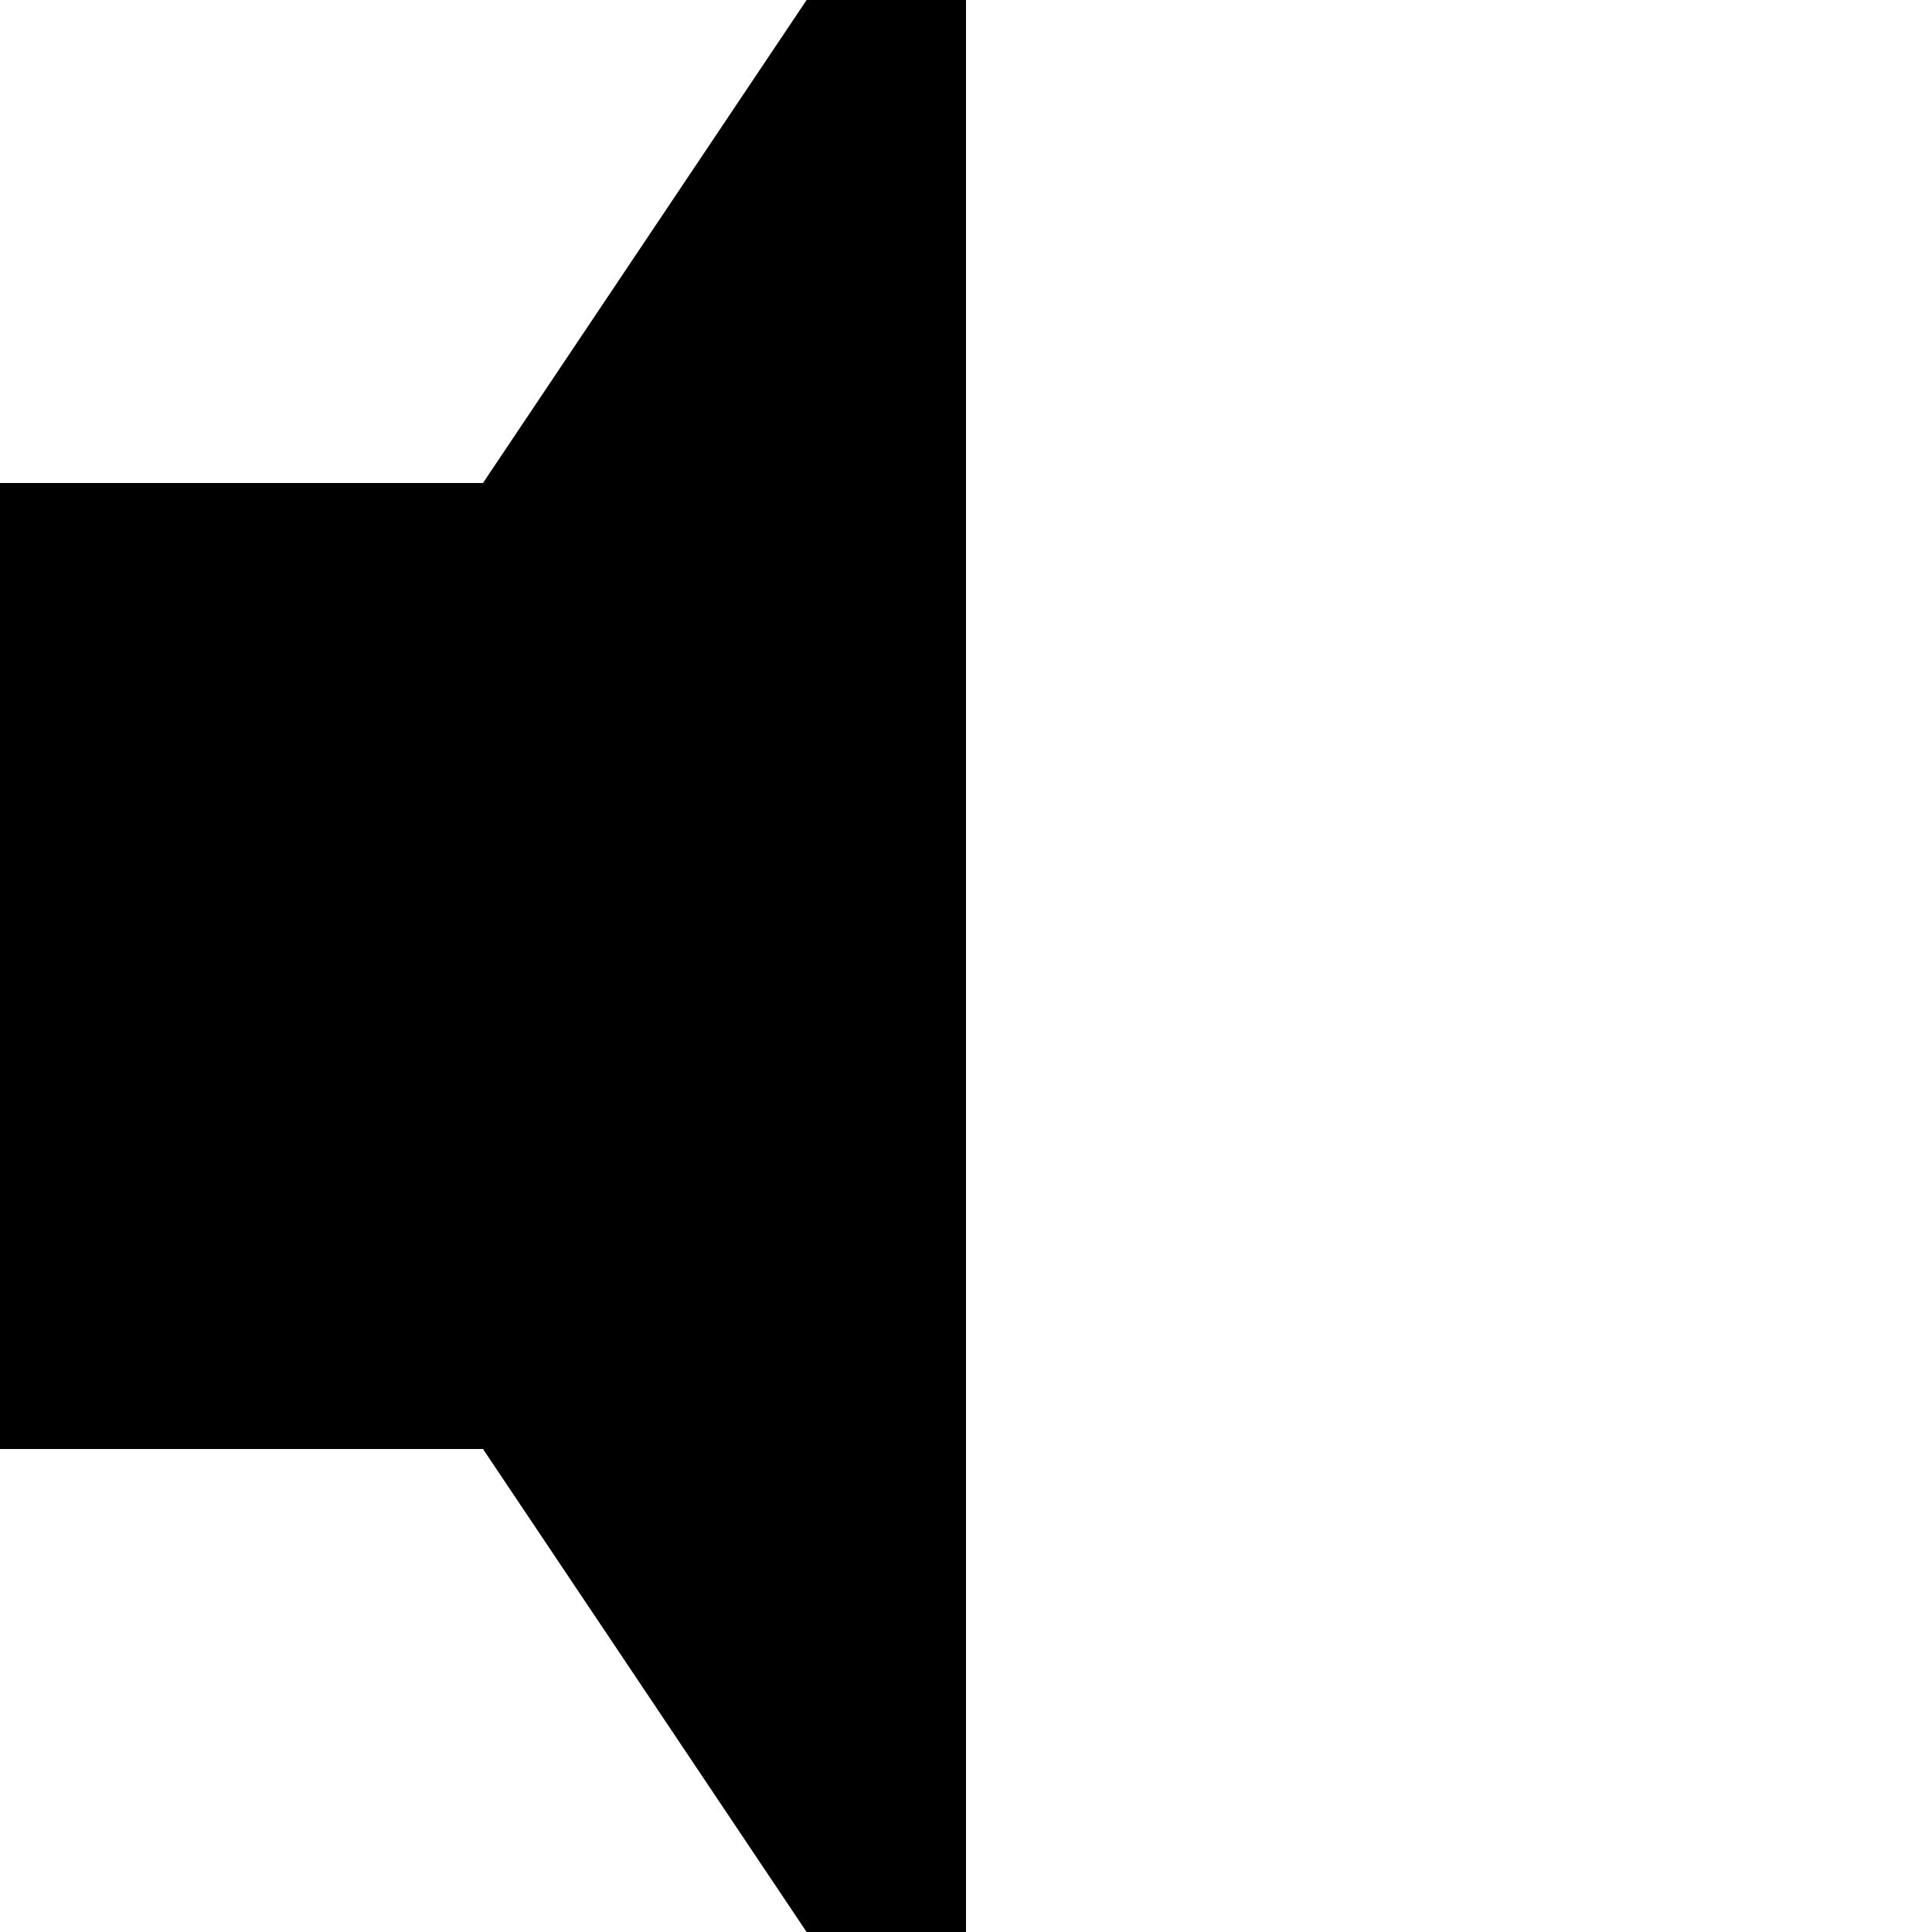
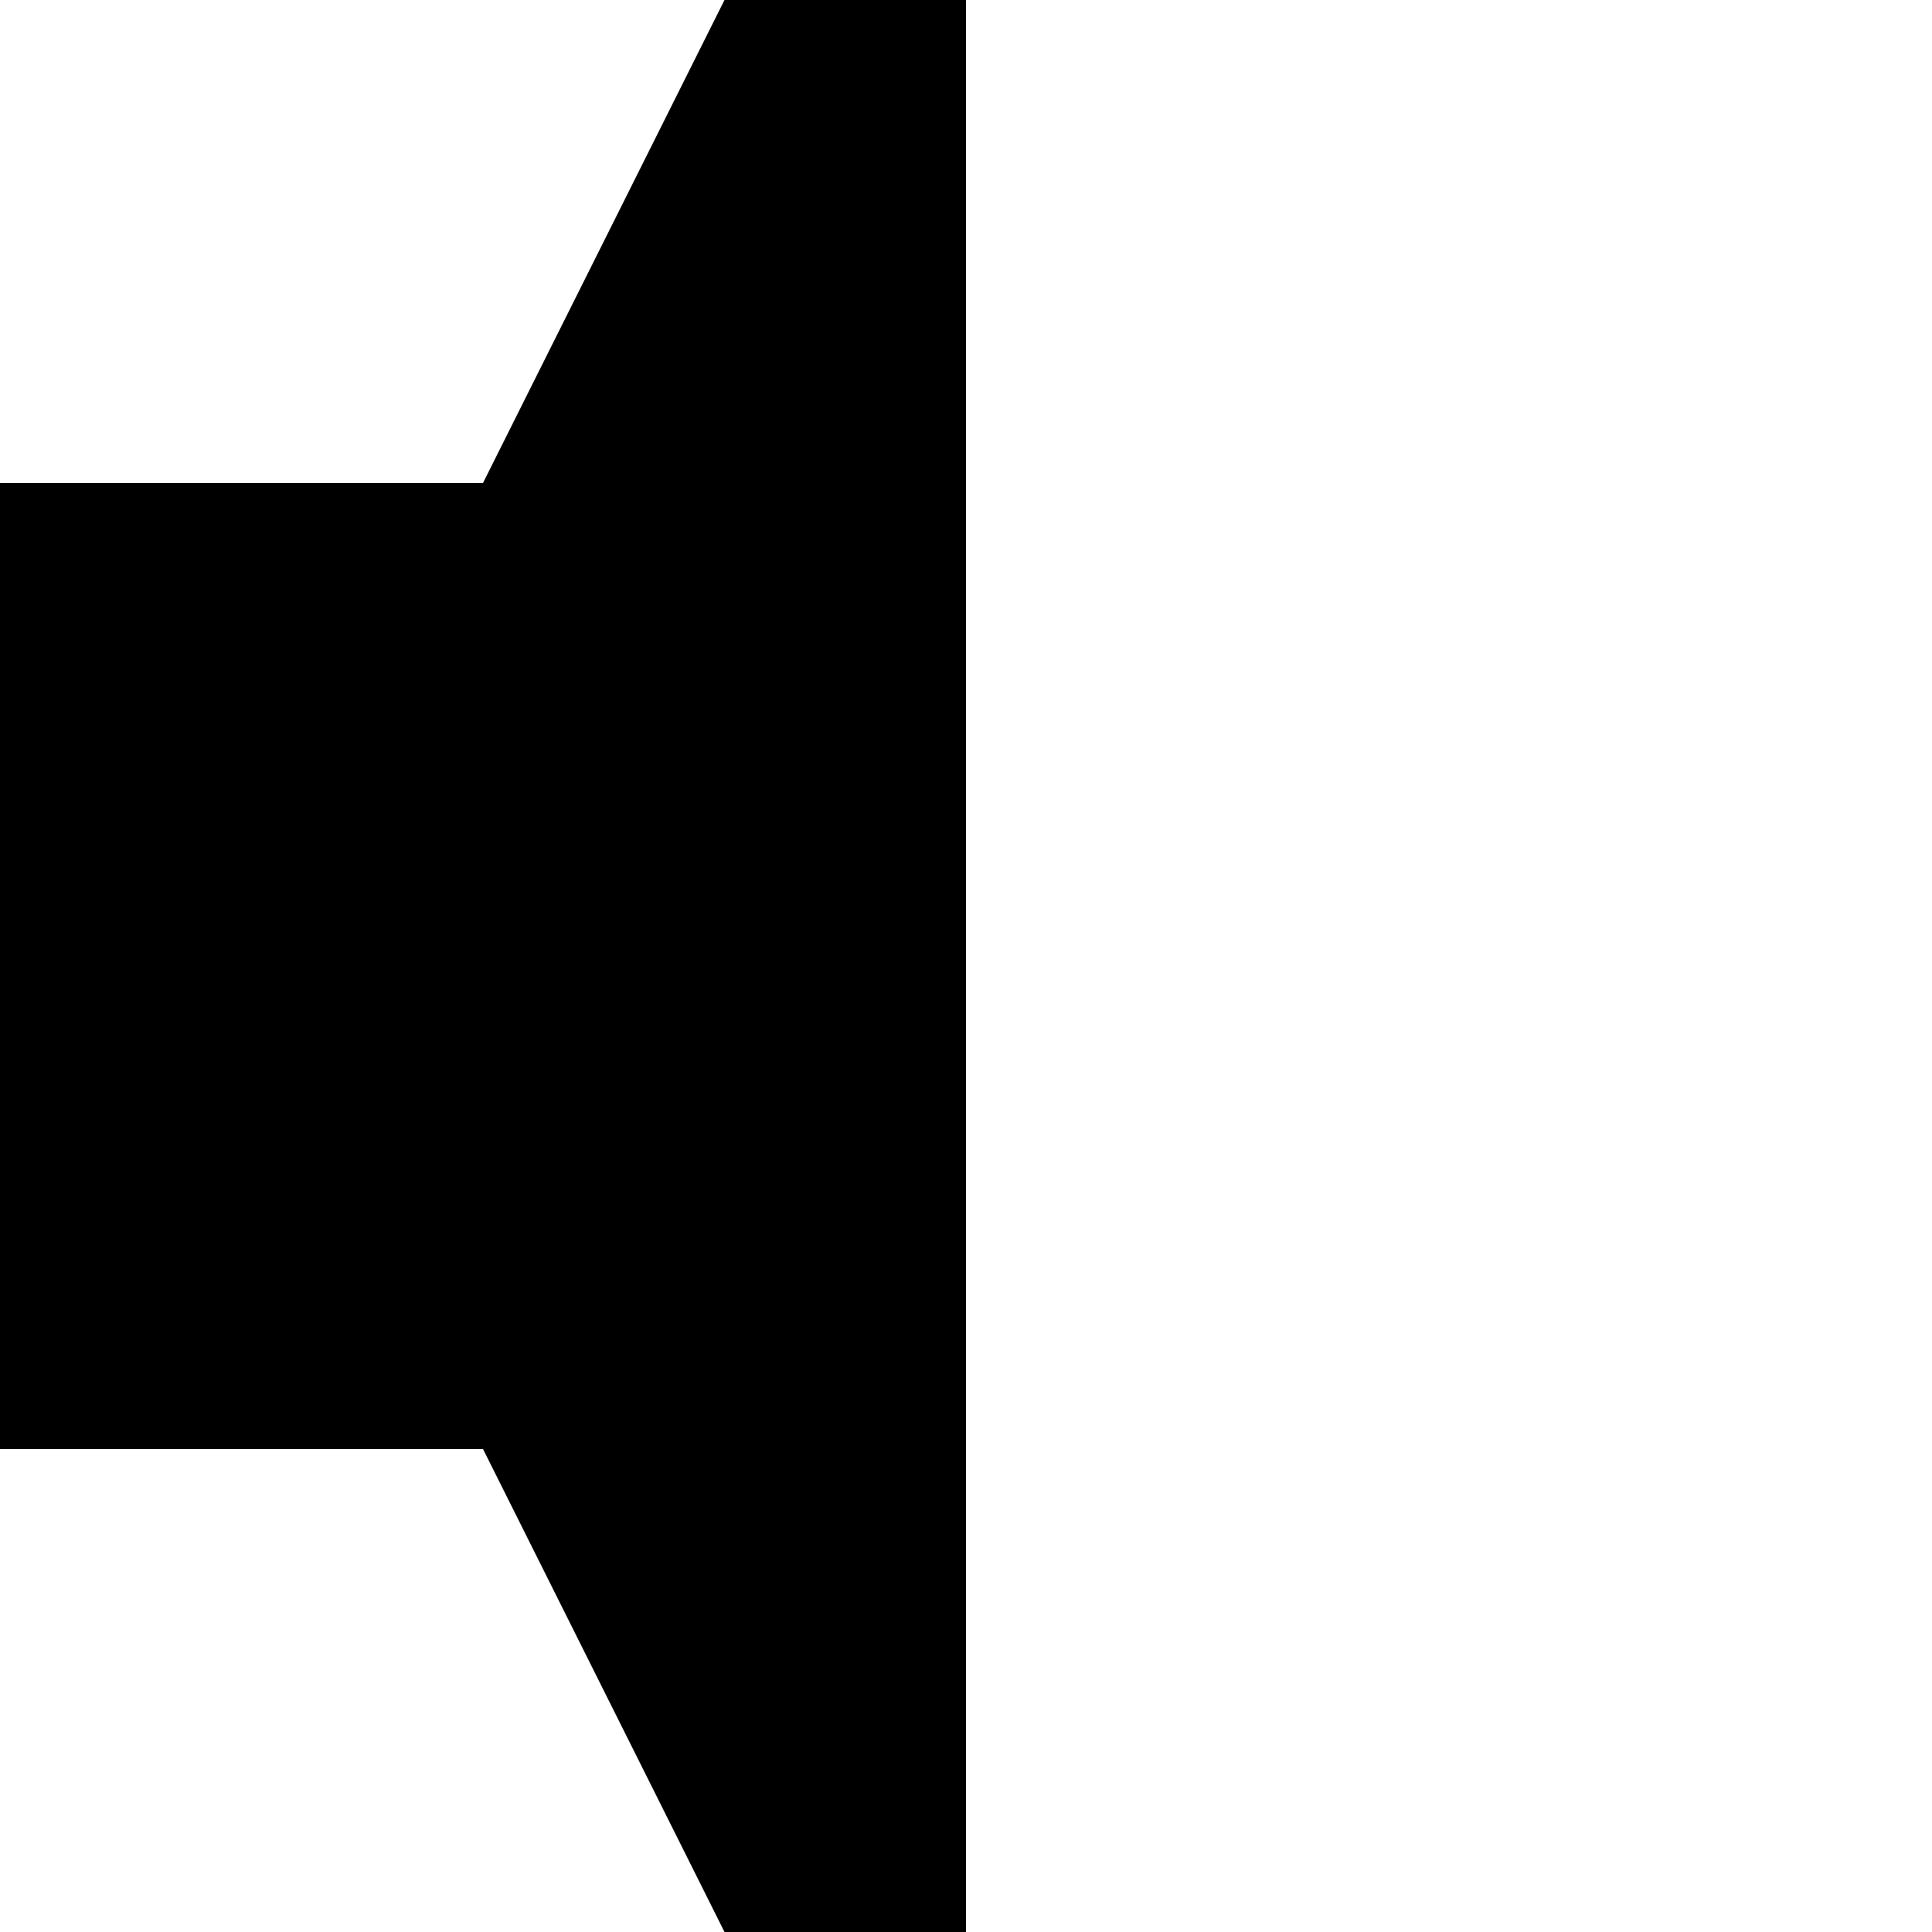
<svg xmlns="http://www.w3.org/2000/svg" version="1.1" x="0px" y="0px" viewBox="0 0 8 8" style="enable-background:new 0 0 8 8;" xml:space="preserve">
  <g id="volume-off">
    <g>
      <g>
-         <path id="svg_1_59_" d="M3.34,0L2,2H0v4h2l1.34,2H4V0H3.34z" />
+         <path id="svg_1_59_" d="M3,0L2,2H0v4h2l1,2h1V0H3z" />
      </g>
    </g>
  </g>
  <g id="Layer_1">
</g>
</svg>
